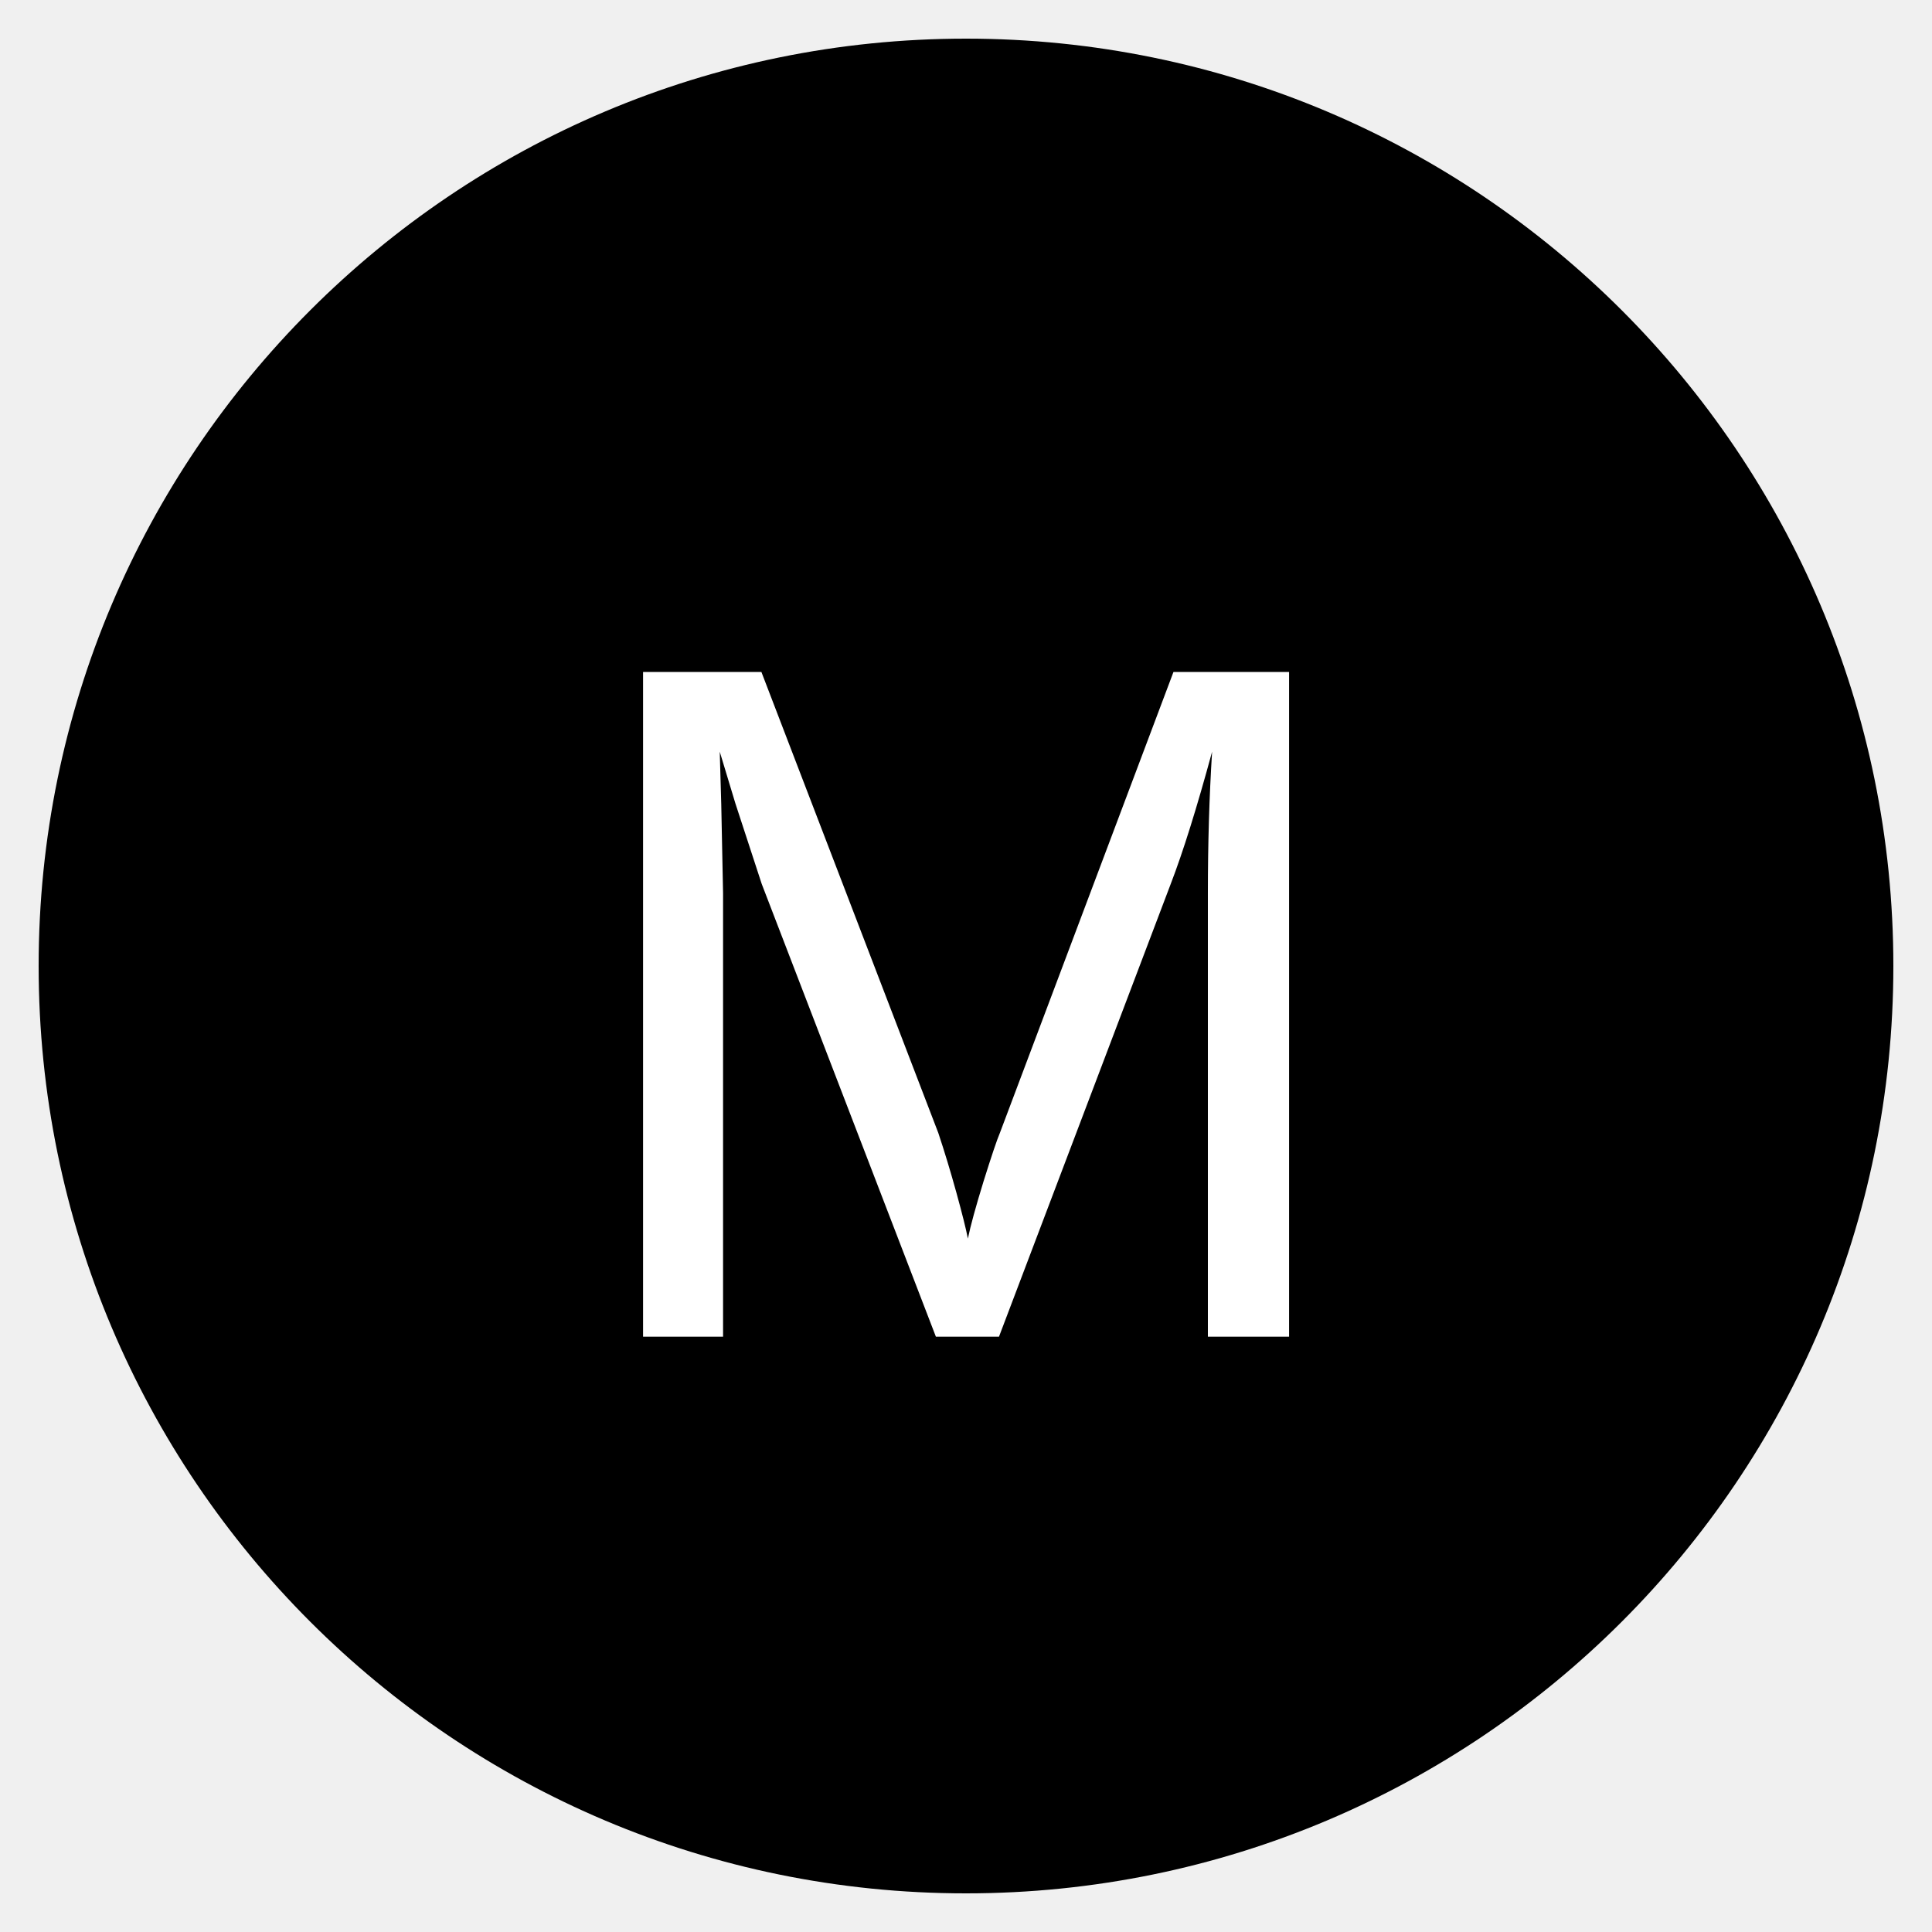
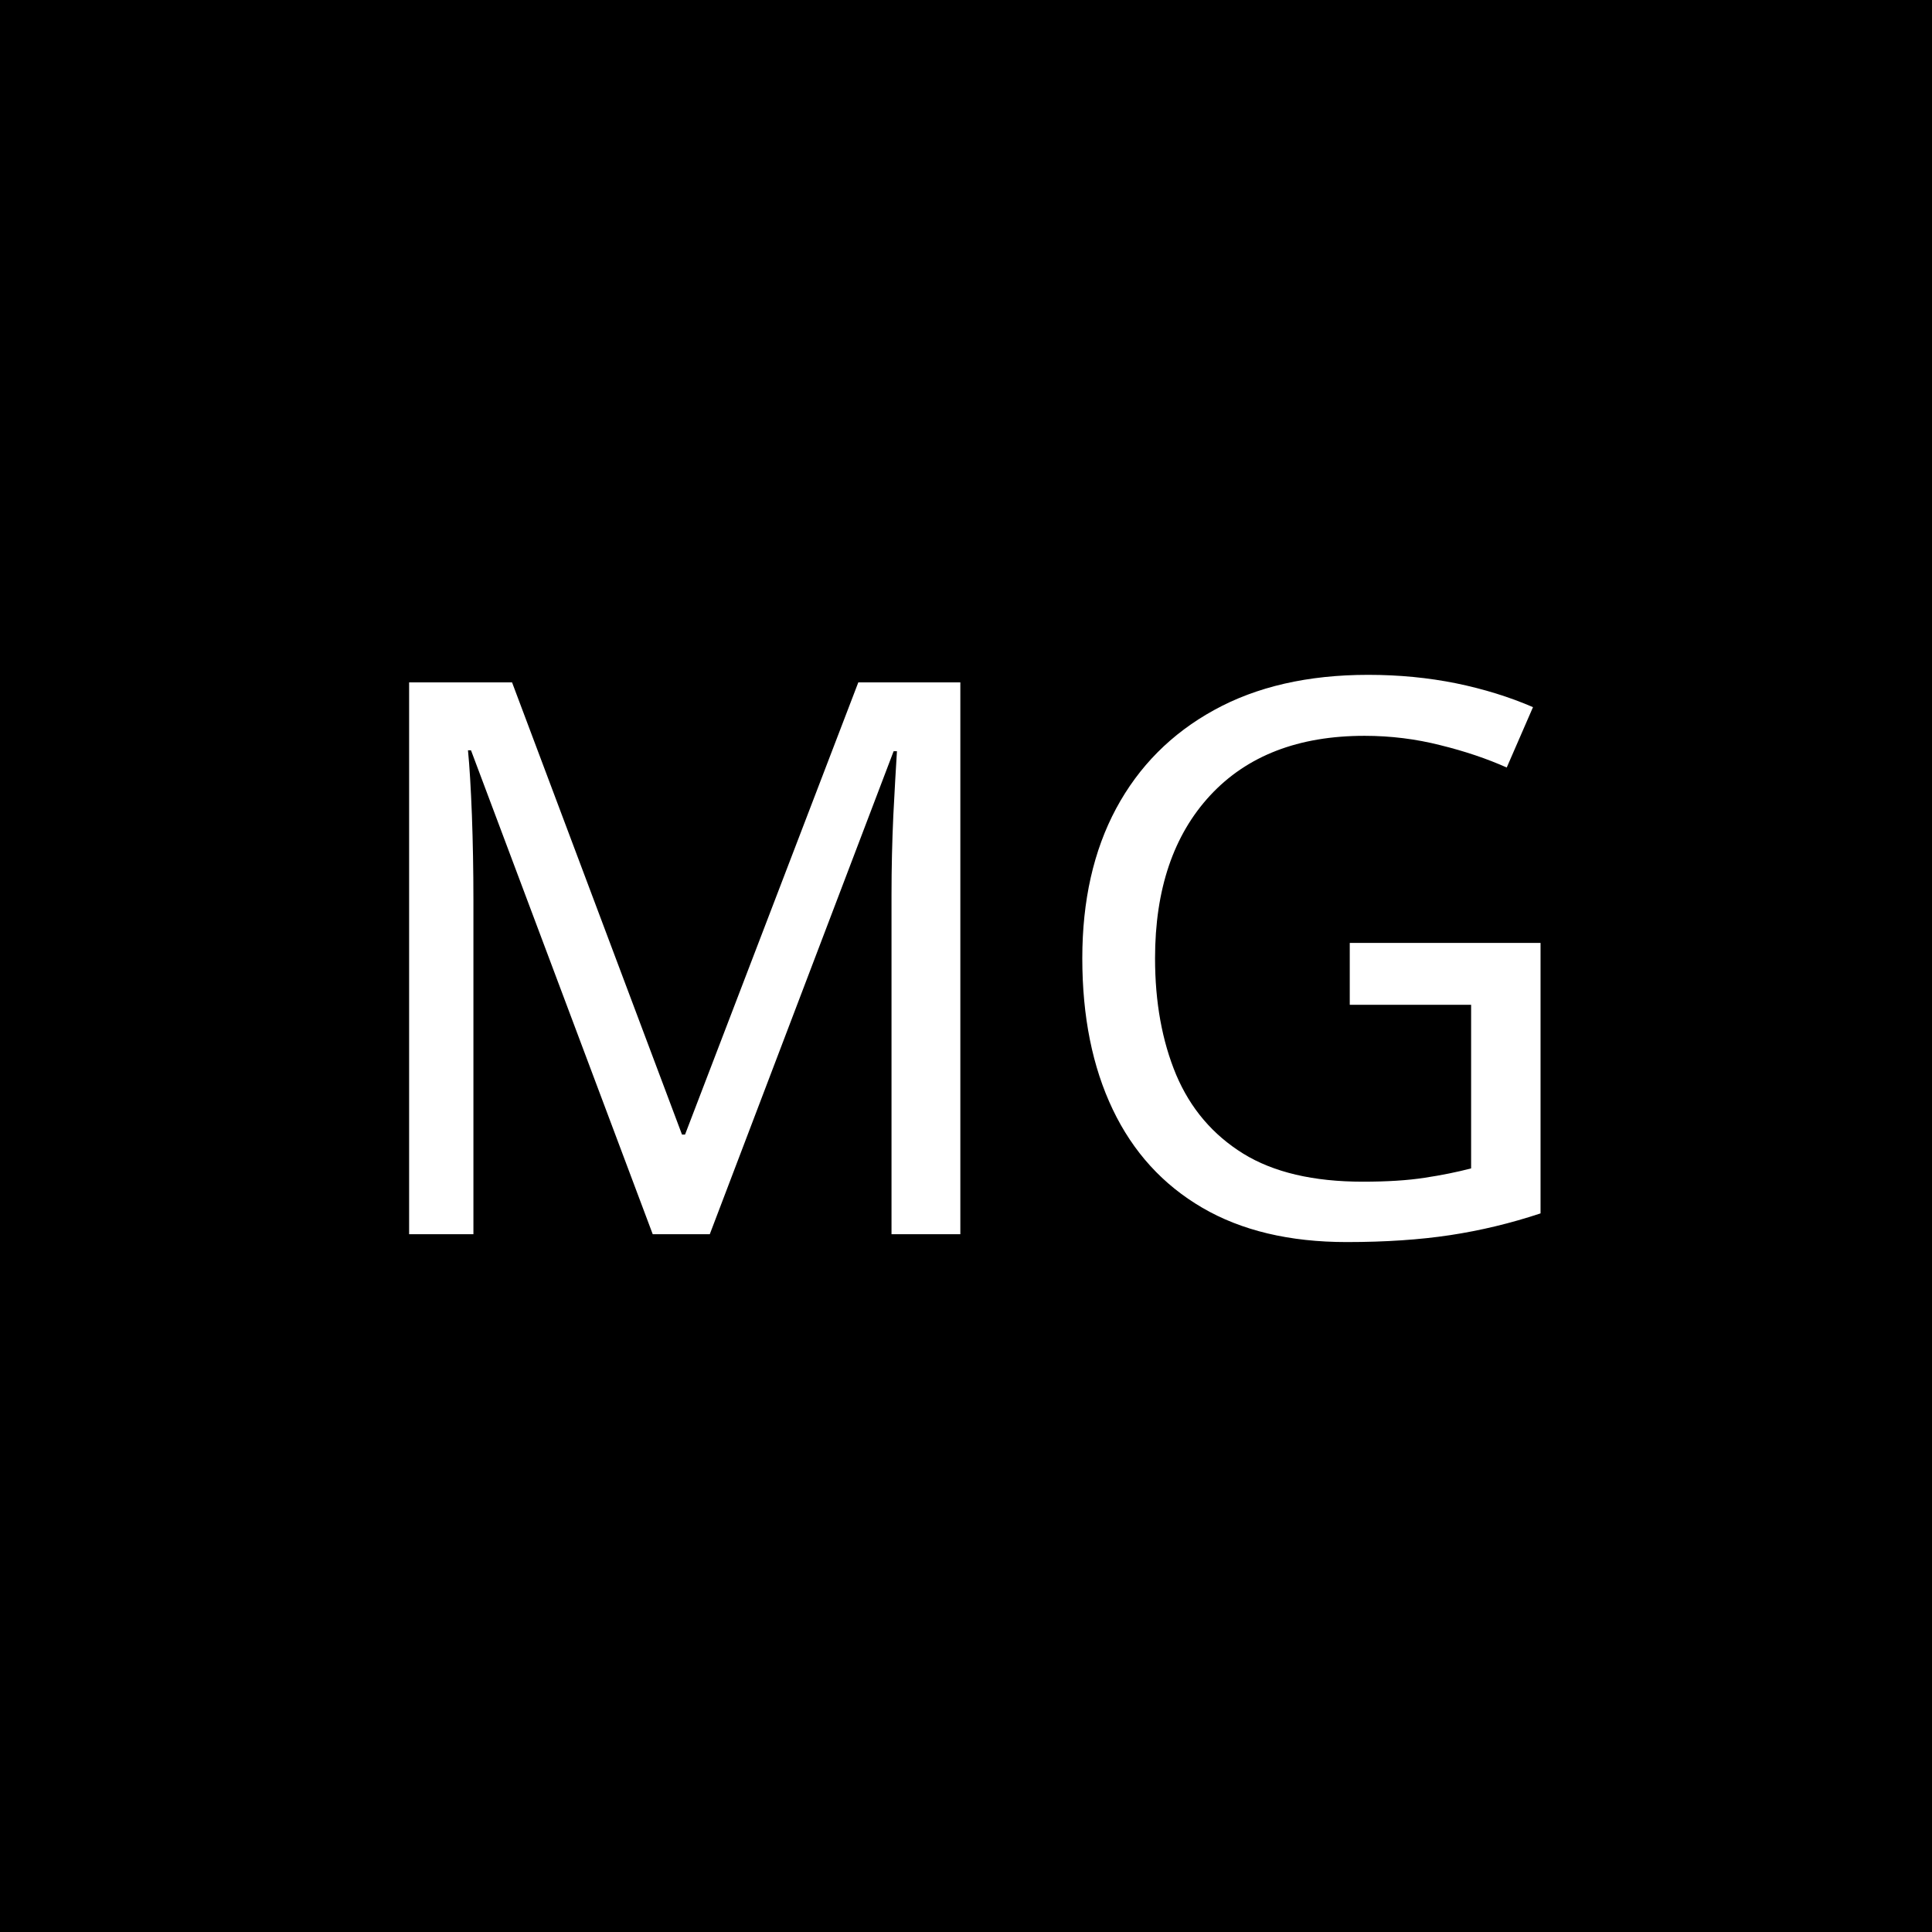
<svg xmlns="http://www.w3.org/2000/svg" width="100" height="100" viewBox="0 0 100 100">
-   <circle cx="50" cy="50" r="48" fill="black" />
-   <text x="50%" y="55%" font-size="50" font-family="Arial, sans-serif" fill="white" text-anchor="middle" dominant-baseline="middle" font-weight="thin">
-     M
+   <rect width="100" height="100" fill="black" />
+   <text x="50%" y="50%" font-size="40" font-family="JetBrains Mono, sans-serif" fill="white" text-anchor="middle" dominant-baseline="middle" font-weight="100">
+     MG
  </text>
</svg>
